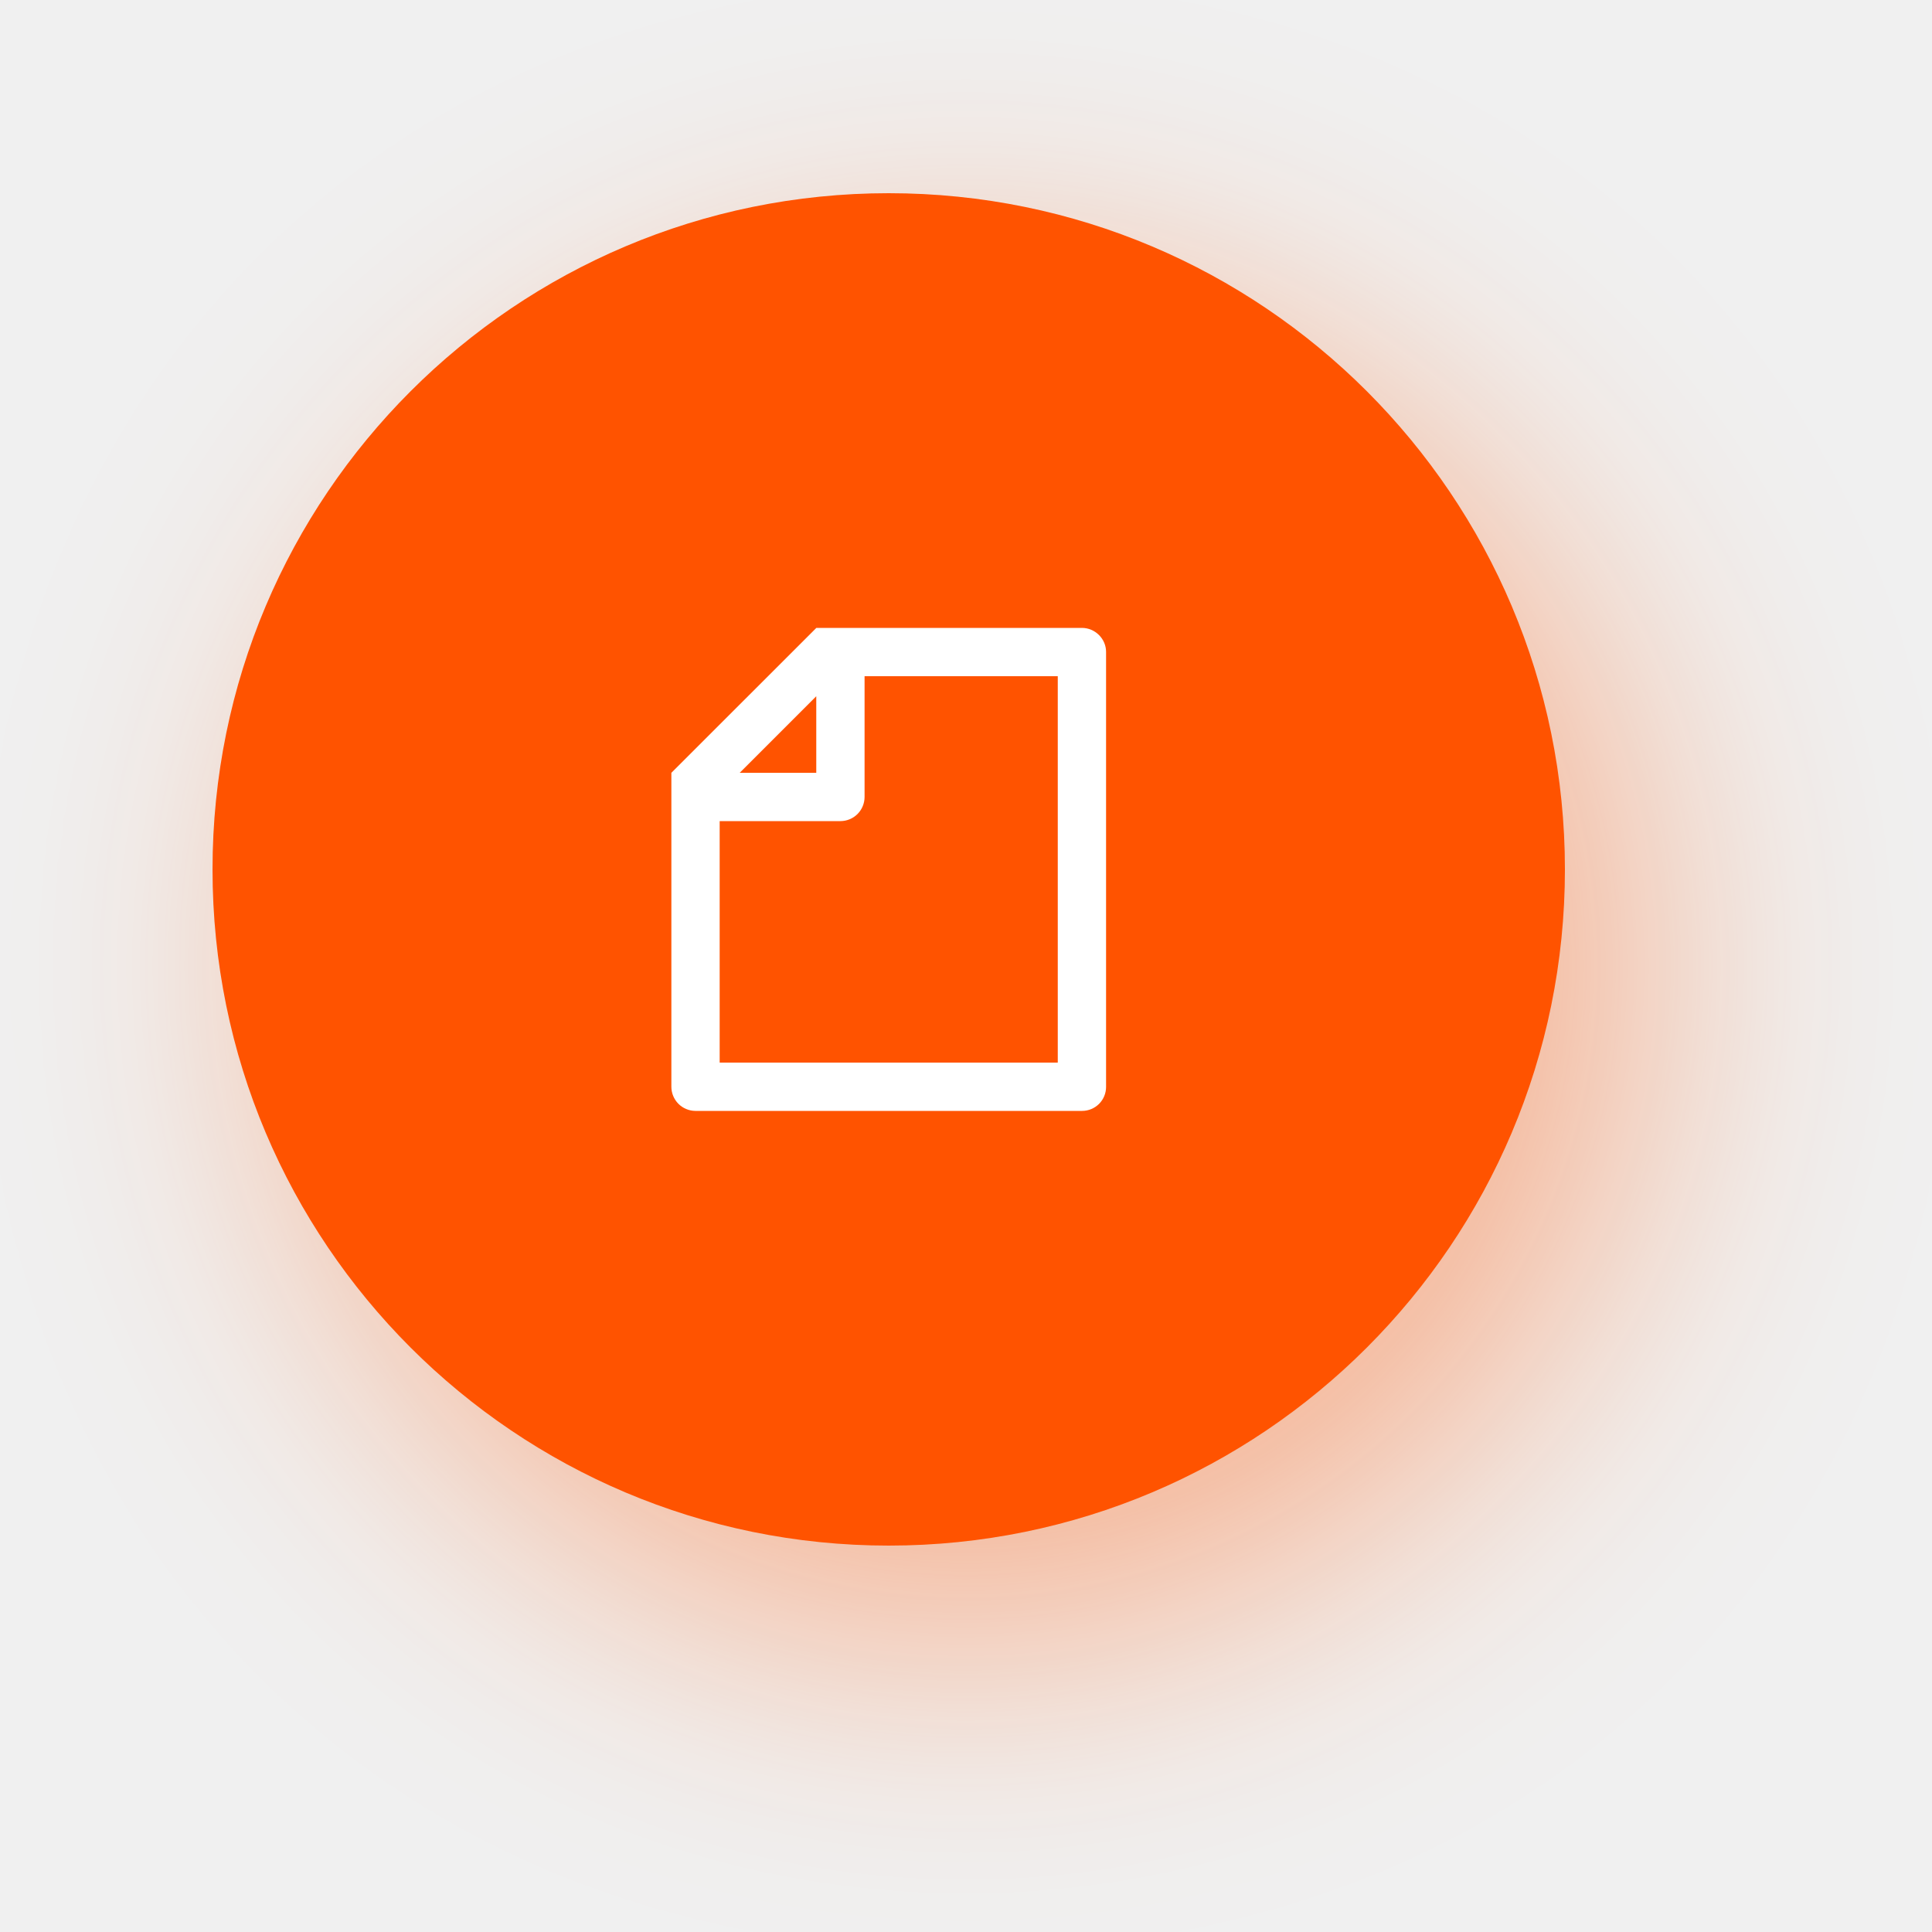
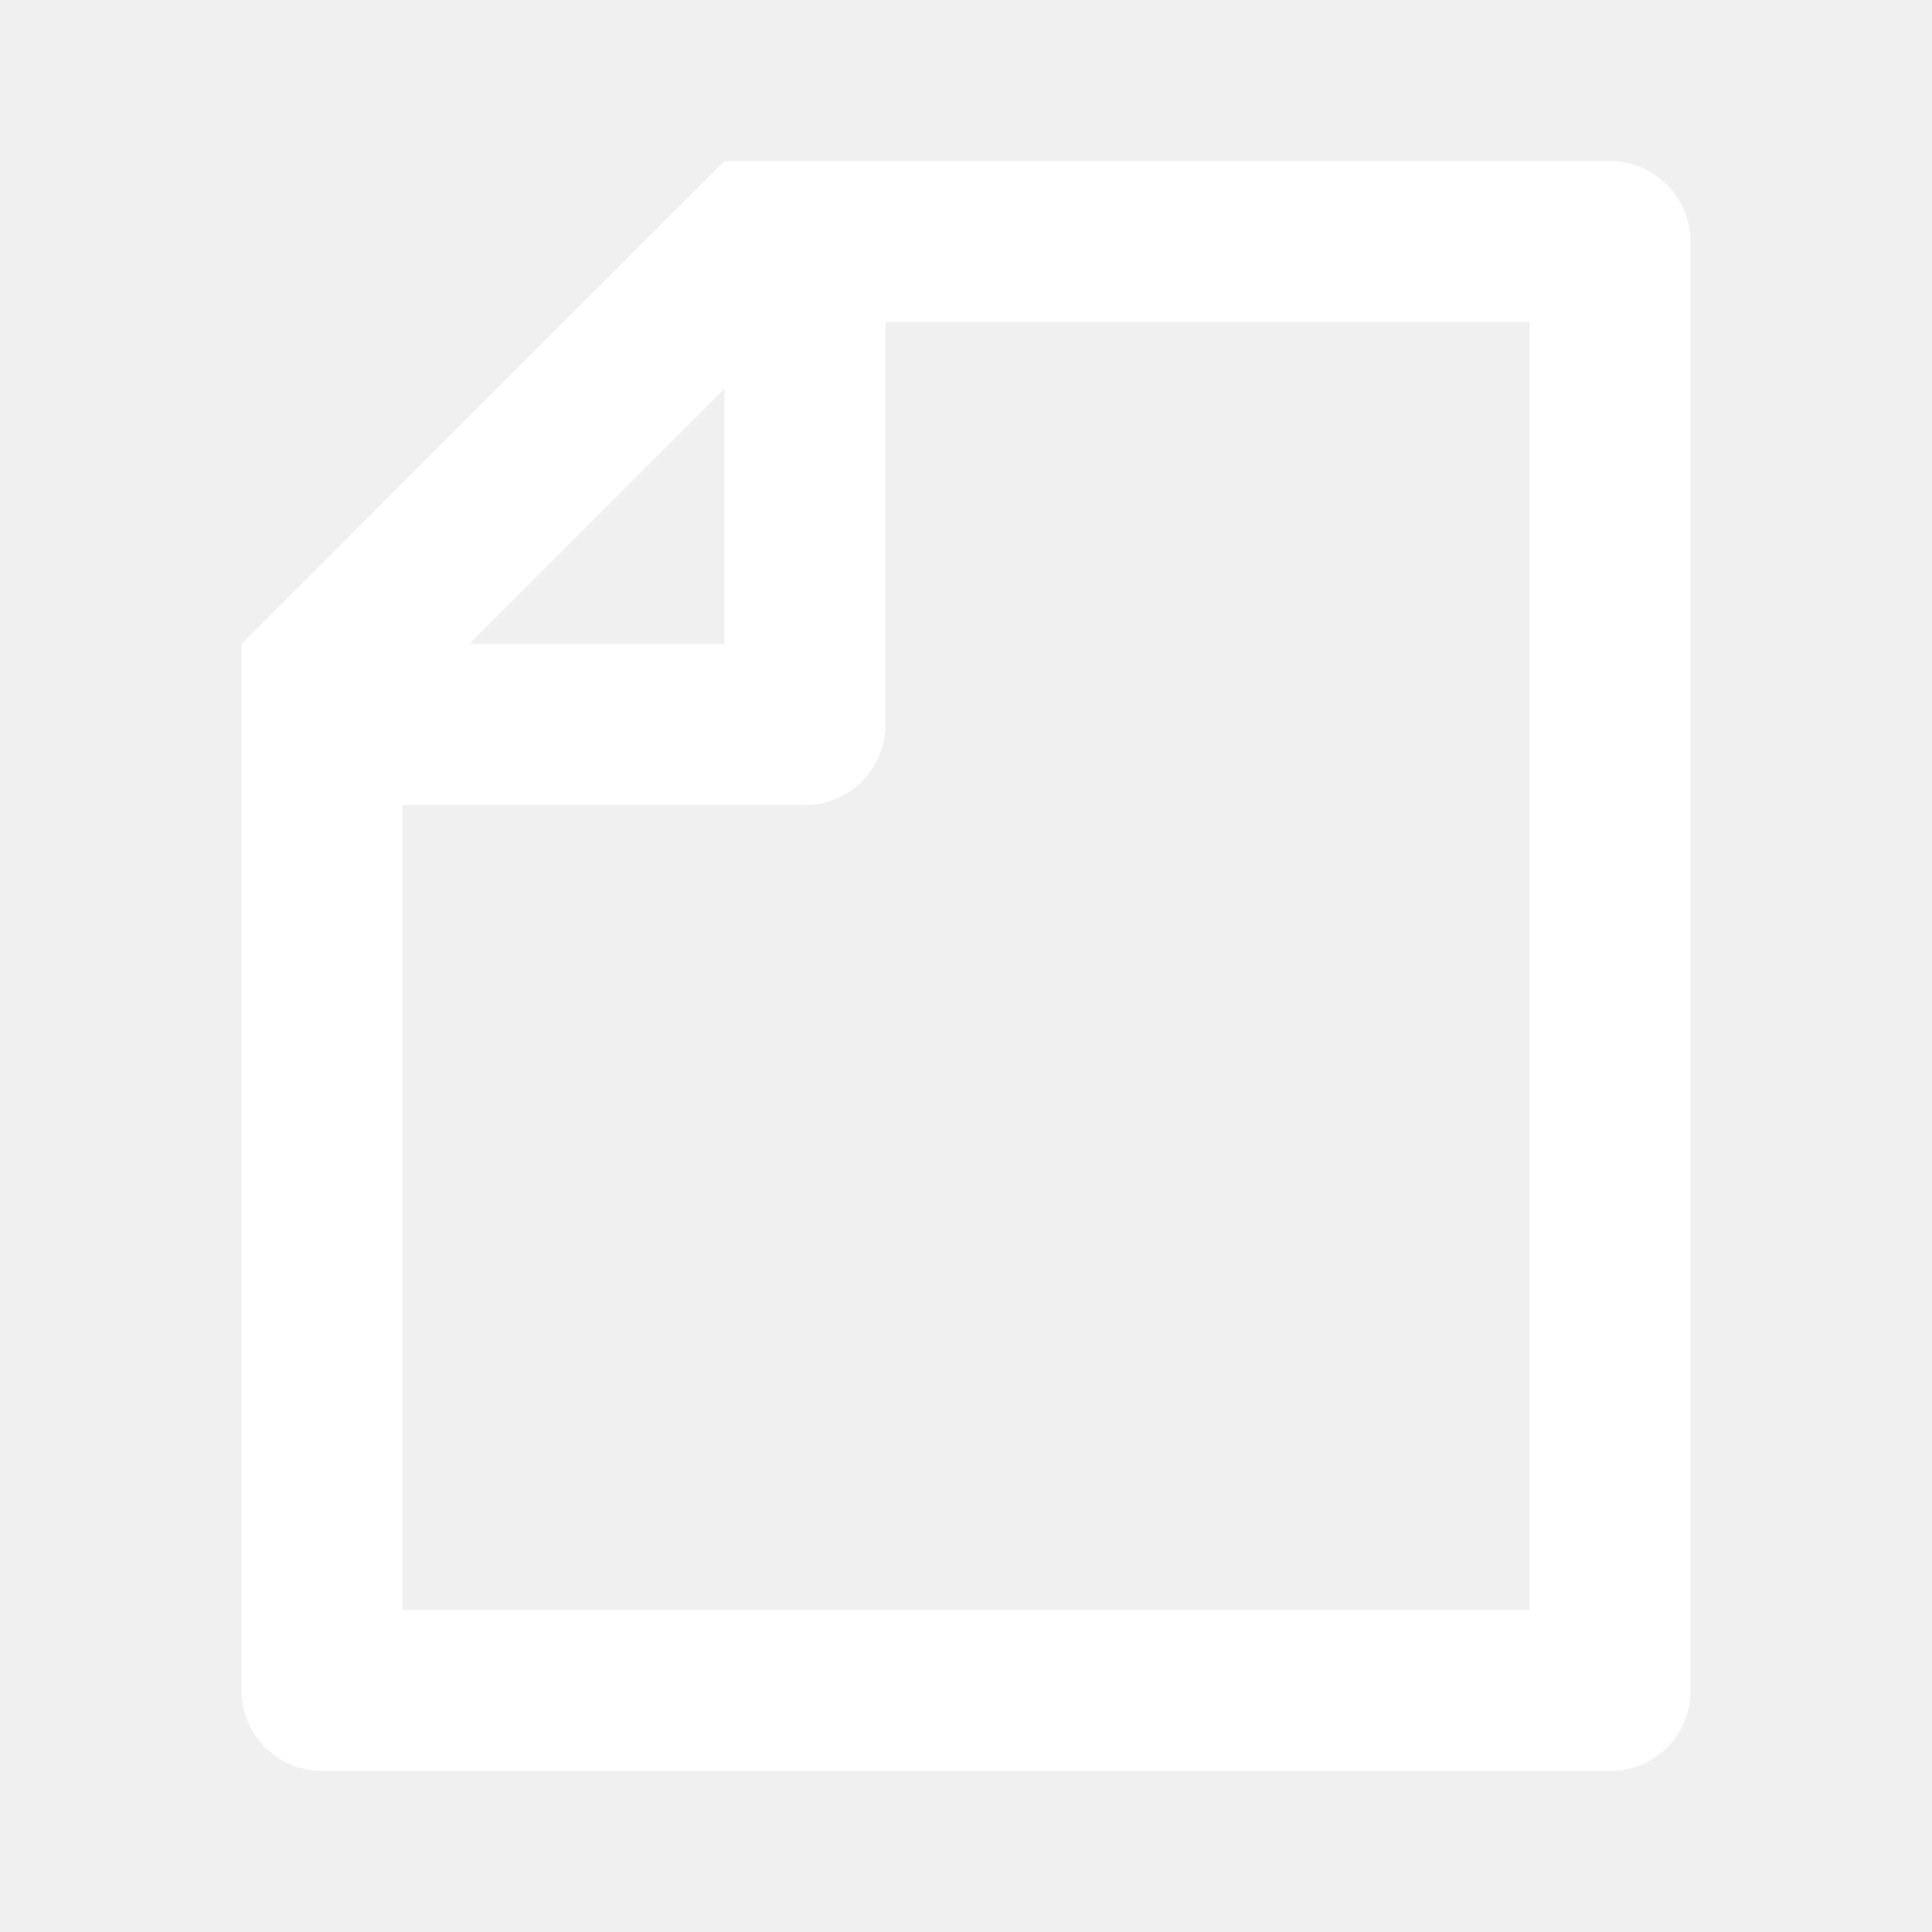
- <svg xmlns="http://www.w3.org/2000/svg" width="100" height="100" viewBox="0 0 100 100" fill="none">
-   <g filter="url(#filter0_d_147_152)">
-     <circle cx="46" cy="45" r="35" fill="#FF5300" />
-   </g>
-   <g clip-path="url(#clip0_147_152)">
-     <path d="M42.25 32.504V32.5H55.998C56.688 32.5 57.25 33.069 57.25 33.74V56.26C57.25 56.589 57.119 56.904 56.886 57.137C56.653 57.369 56.338 57.5 56.009 57.5H35.991C35.827 57.499 35.665 57.465 35.514 57.401C35.362 57.338 35.225 57.245 35.11 57.128C34.995 57.011 34.904 56.872 34.842 56.72C34.78 56.568 34.749 56.405 34.75 56.241V40L42.25 32.504ZM38.288 40H42.25V36.038L38.288 40ZM44.75 35V41.25C44.75 41.581 44.618 41.9 44.384 42.134C44.15 42.368 43.832 42.5 43.5 42.5H37.25V55H54.75V35H44.75Z" fill="white" />
+ <svg xmlns="http://www.w3.org/2000/svg" width="30" height="30" viewBox="0 0 30 30" fill="none">
+   <g clip-path="url(#clip0_73_57)">
+     <path d="M11.25 2.504V2.5H24.997C25.688 2.5 26.25 3.069 26.25 3.74V26.26C26.25 26.589 26.119 26.904 25.886 27.137C25.653 27.369 25.338 27.5 25.009 27.5H4.991C4.827 27.499 4.665 27.465 4.514 27.401C4.362 27.338 4.225 27.245 4.11 27.128C3.995 27.011 3.904 26.872 3.842 26.72C3.78 26.568 3.749 26.405 3.75 26.241V10L11.25 2.504ZM7.288 10H11.25V6.037L7.288 10ZM13.75 5V11.25C13.75 11.582 13.618 11.899 13.384 12.134C13.149 12.368 12.832 12.5 12.5 12.5H6.25V25H23.75V5H13.75Z" fill="white" />
  </g>
  <defs>
-     <filter id="filter0_d_147_152" x="0" y="0" width="100" height="100" filterUnits="userSpaceOnUse" color-interpolation-filters="sRGB">
-       <feFlood flood-opacity="0" result="BackgroundImageFix" />
-       <feColorMatrix in="SourceAlpha" type="matrix" values="0 0 0 0 0 0 0 0 0 0 0 0 0 0 0 0 0 0 127 0" result="hardAlpha" />
-       <feOffset dx="4" dy="5" />
-       <feGaussianBlur stdDeviation="7.5" />
-       <feColorMatrix type="matrix" values="0 0 0 0 1 0 0 0 0 0.326 0 0 0 0 0 0 0 0 0.4 0" />
-       <feBlend mode="normal" in2="BackgroundImageFix" result="effect1_dropShadow_147_152" />
-       <feBlend mode="normal" in="SourceGraphic" in2="effect1_dropShadow_147_152" result="shape" />
-     </filter>
-     <clipPath id="clip0_147_152">
-       <rect width="30" height="30" fill="white" transform="translate(31 30)" />
+     <clipPath id="clip0_73_57">
+       <rect width="30" height="30" fill="white" />
    </clipPath>
  </defs>
</svg>
